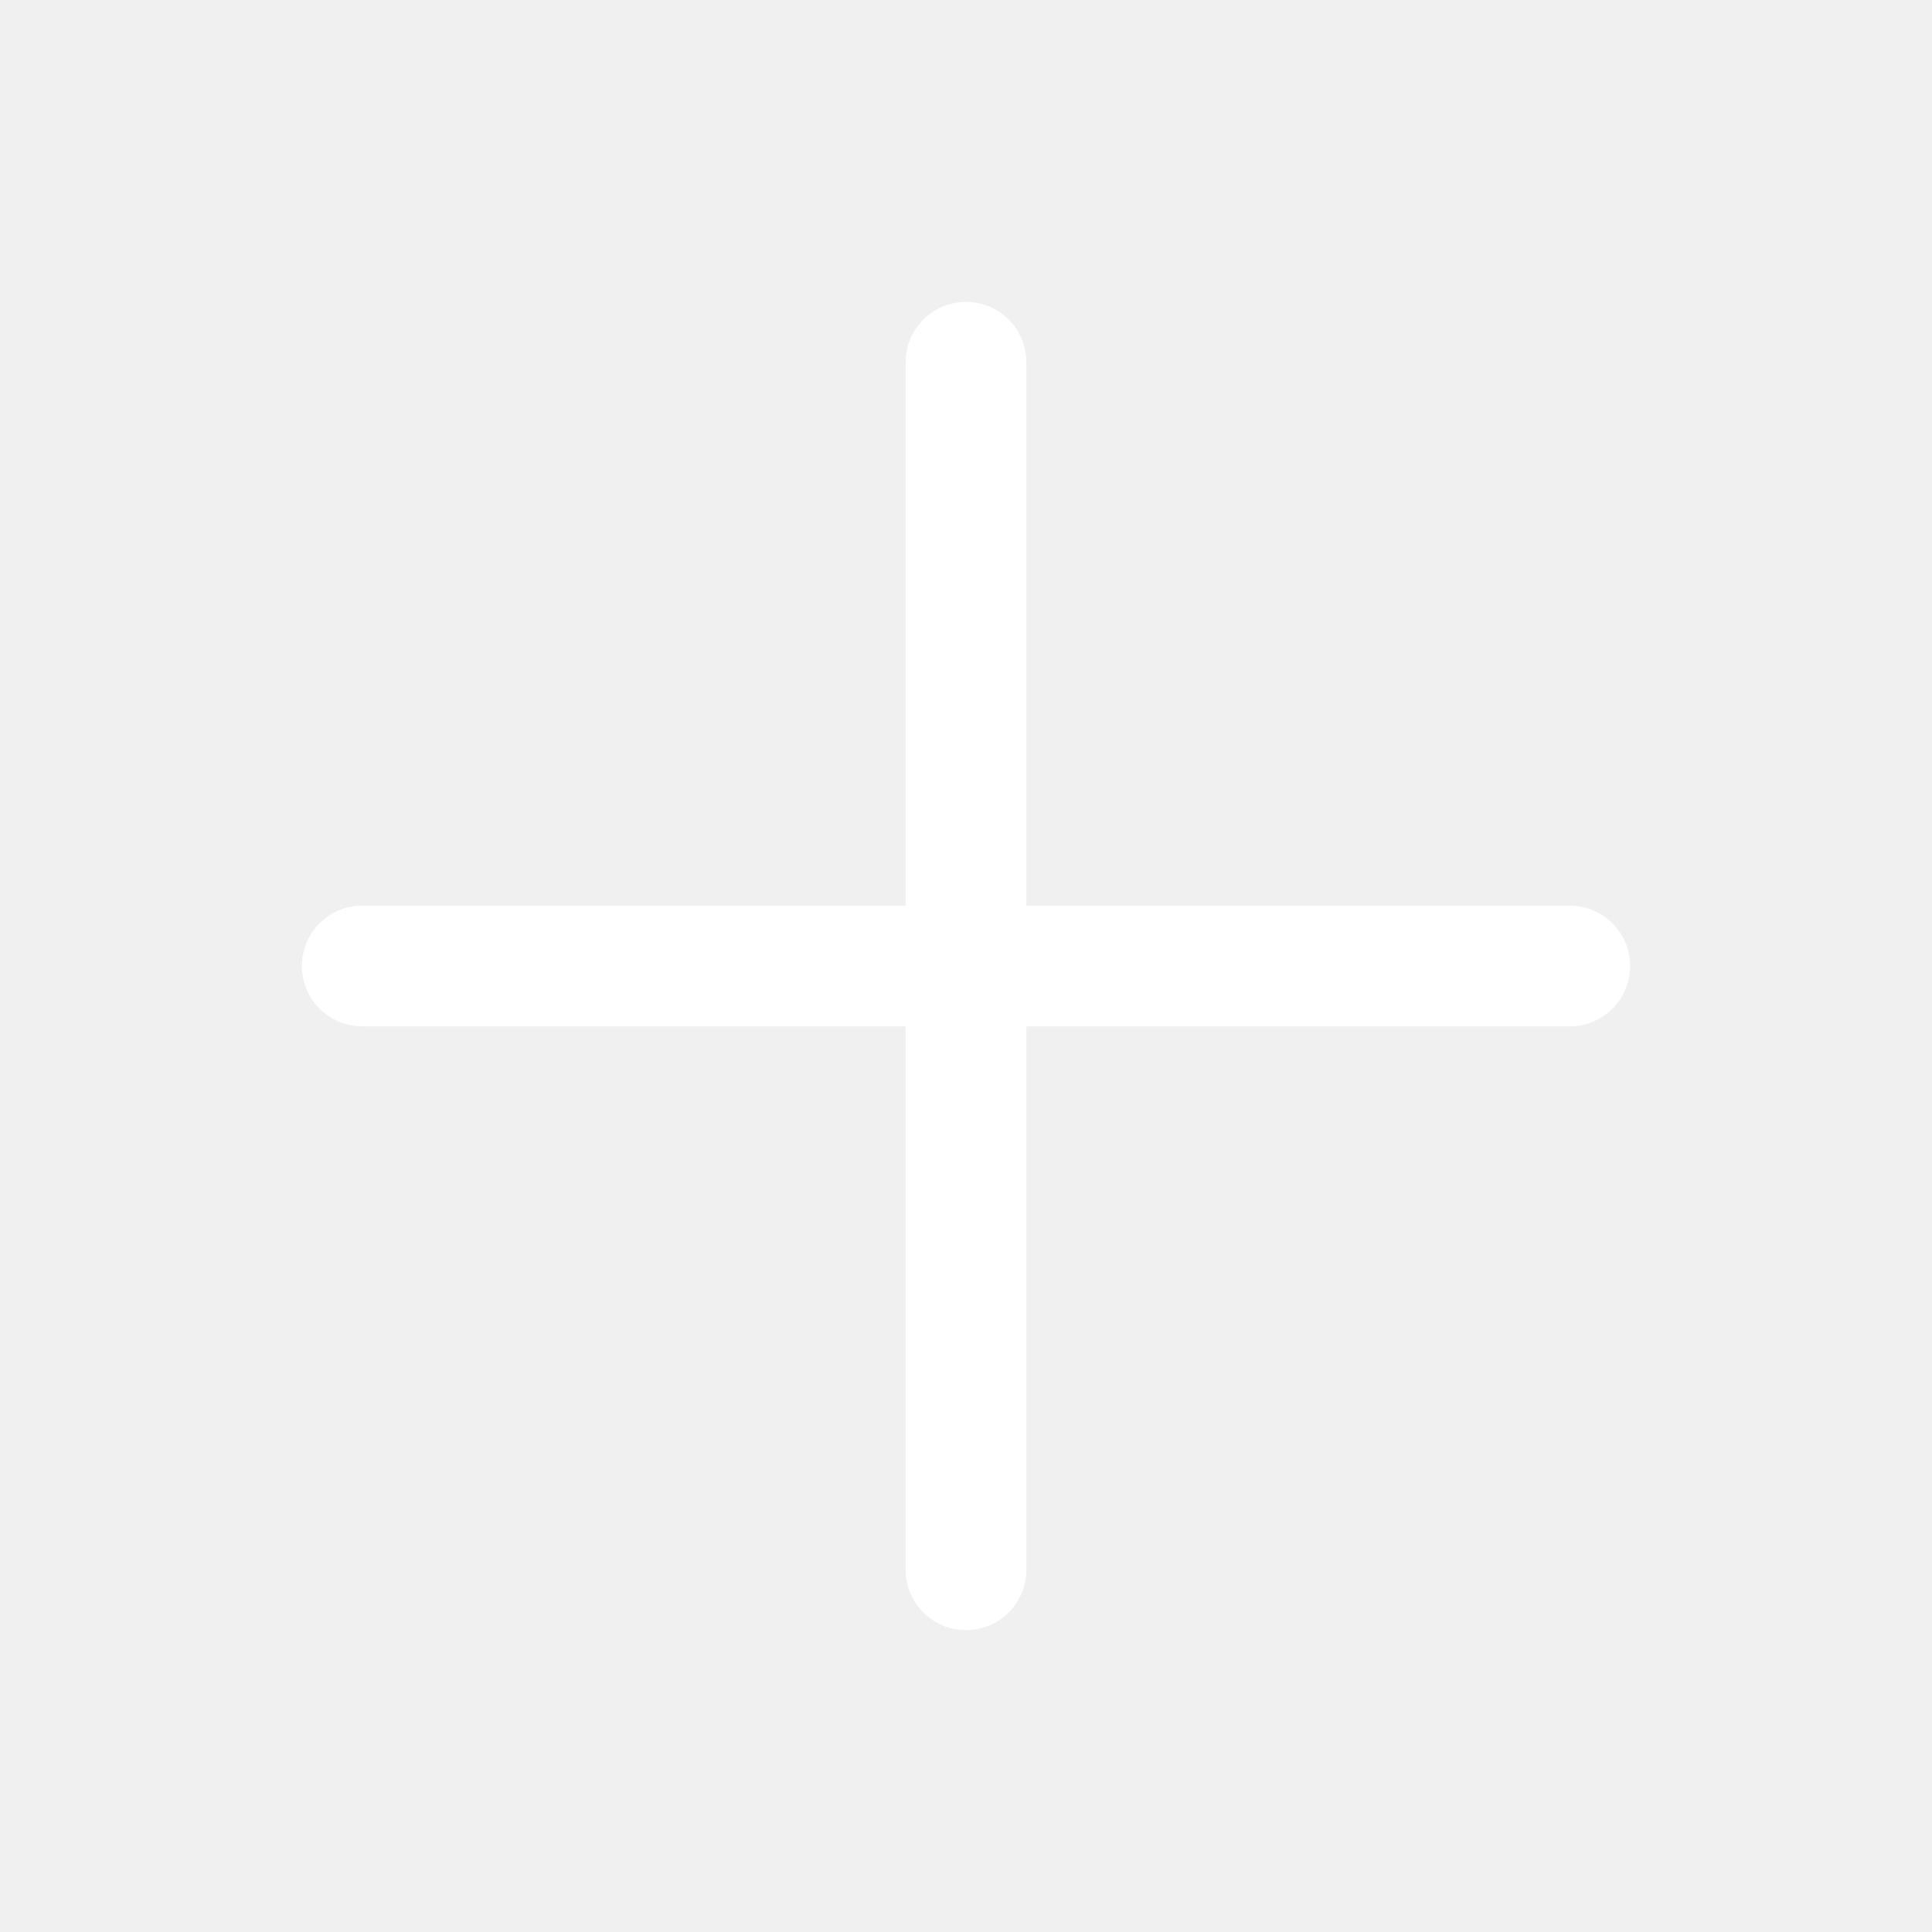
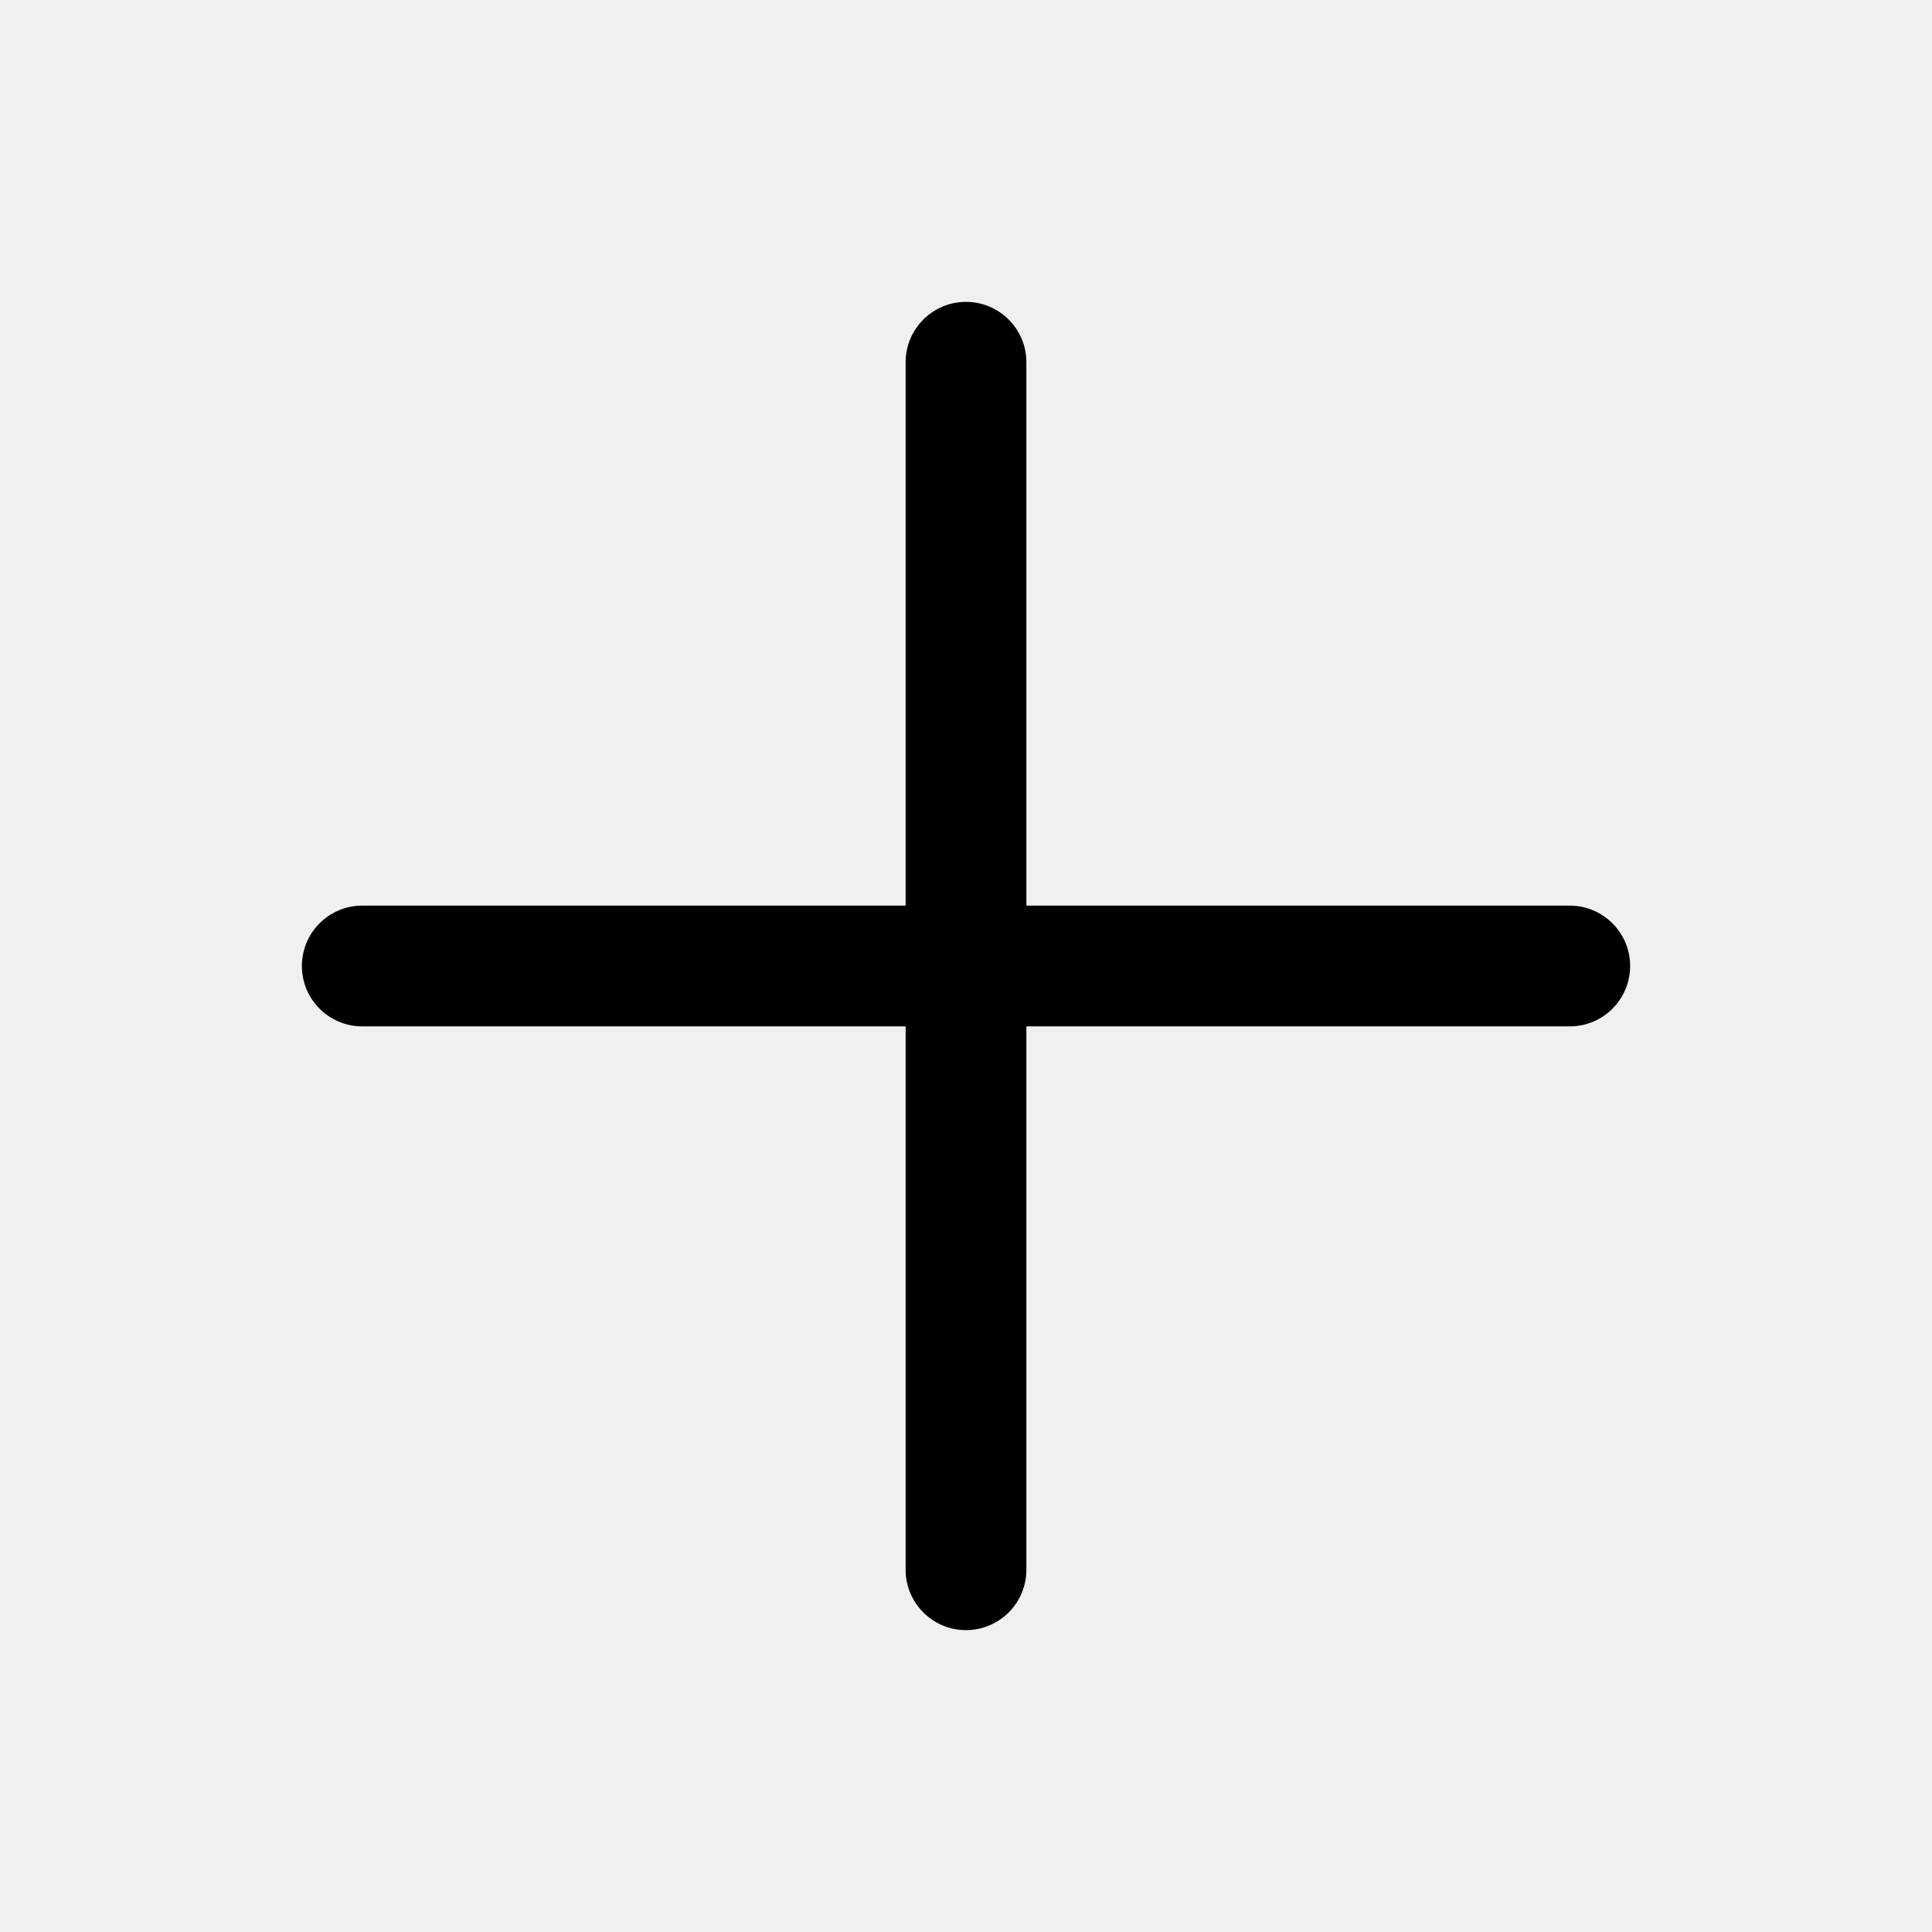
<svg xmlns="http://www.w3.org/2000/svg" width="24" height="24" viewBox="0 0 24 24" fill="none">
  <g clip-path="url(#clip0_1_335)">
-     <path fill-rule="evenodd" clip-rule="evenodd" d="M12 3.75C12.414 3.75 12.75 4.086 12.75 4.5V11.25H19.5C19.914 11.25 20.25 11.586 20.25 12C20.25 12.414 19.914 12.75 19.5 12.75H12.75V19.5C12.75 19.914 12.414 20.25 12 20.25C11.586 20.25 11.25 19.914 11.25 19.5V12.75H4.5C4.086 12.75 3.75 12.414 3.75 12C3.75 11.586 4.086 11.25 4.5 11.25H11.25V4.5C11.25 4.086 11.586 3.75 12 3.75Z" fill="white" />
+     <path fill-rule="evenodd" clip-rule="evenodd" d="M12 3.75C12.414 3.75 12.75 4.086 12.75 4.5V11.25H19.5C19.914 11.25 20.25 11.586 20.25 12C20.25 12.414 19.914 12.75 19.5 12.75H12.75V19.5C12.75 19.914 12.414 20.25 12 20.25C11.586 20.25 11.25 19.914 11.25 19.5V12.75H4.5C4.086 12.75 3.75 12.414 3.75 12C3.75 11.586 4.086 11.25 4.5 11.25H11.25V4.5C11.25 4.086 11.586 3.75 12 3.75Z" fill="#000" />
  </g>
  <defs>
    <clipPath id="clip0_1_335">
      <rect width="24" height="24" fill="white" />
    </clipPath>
  </defs>
</svg>
